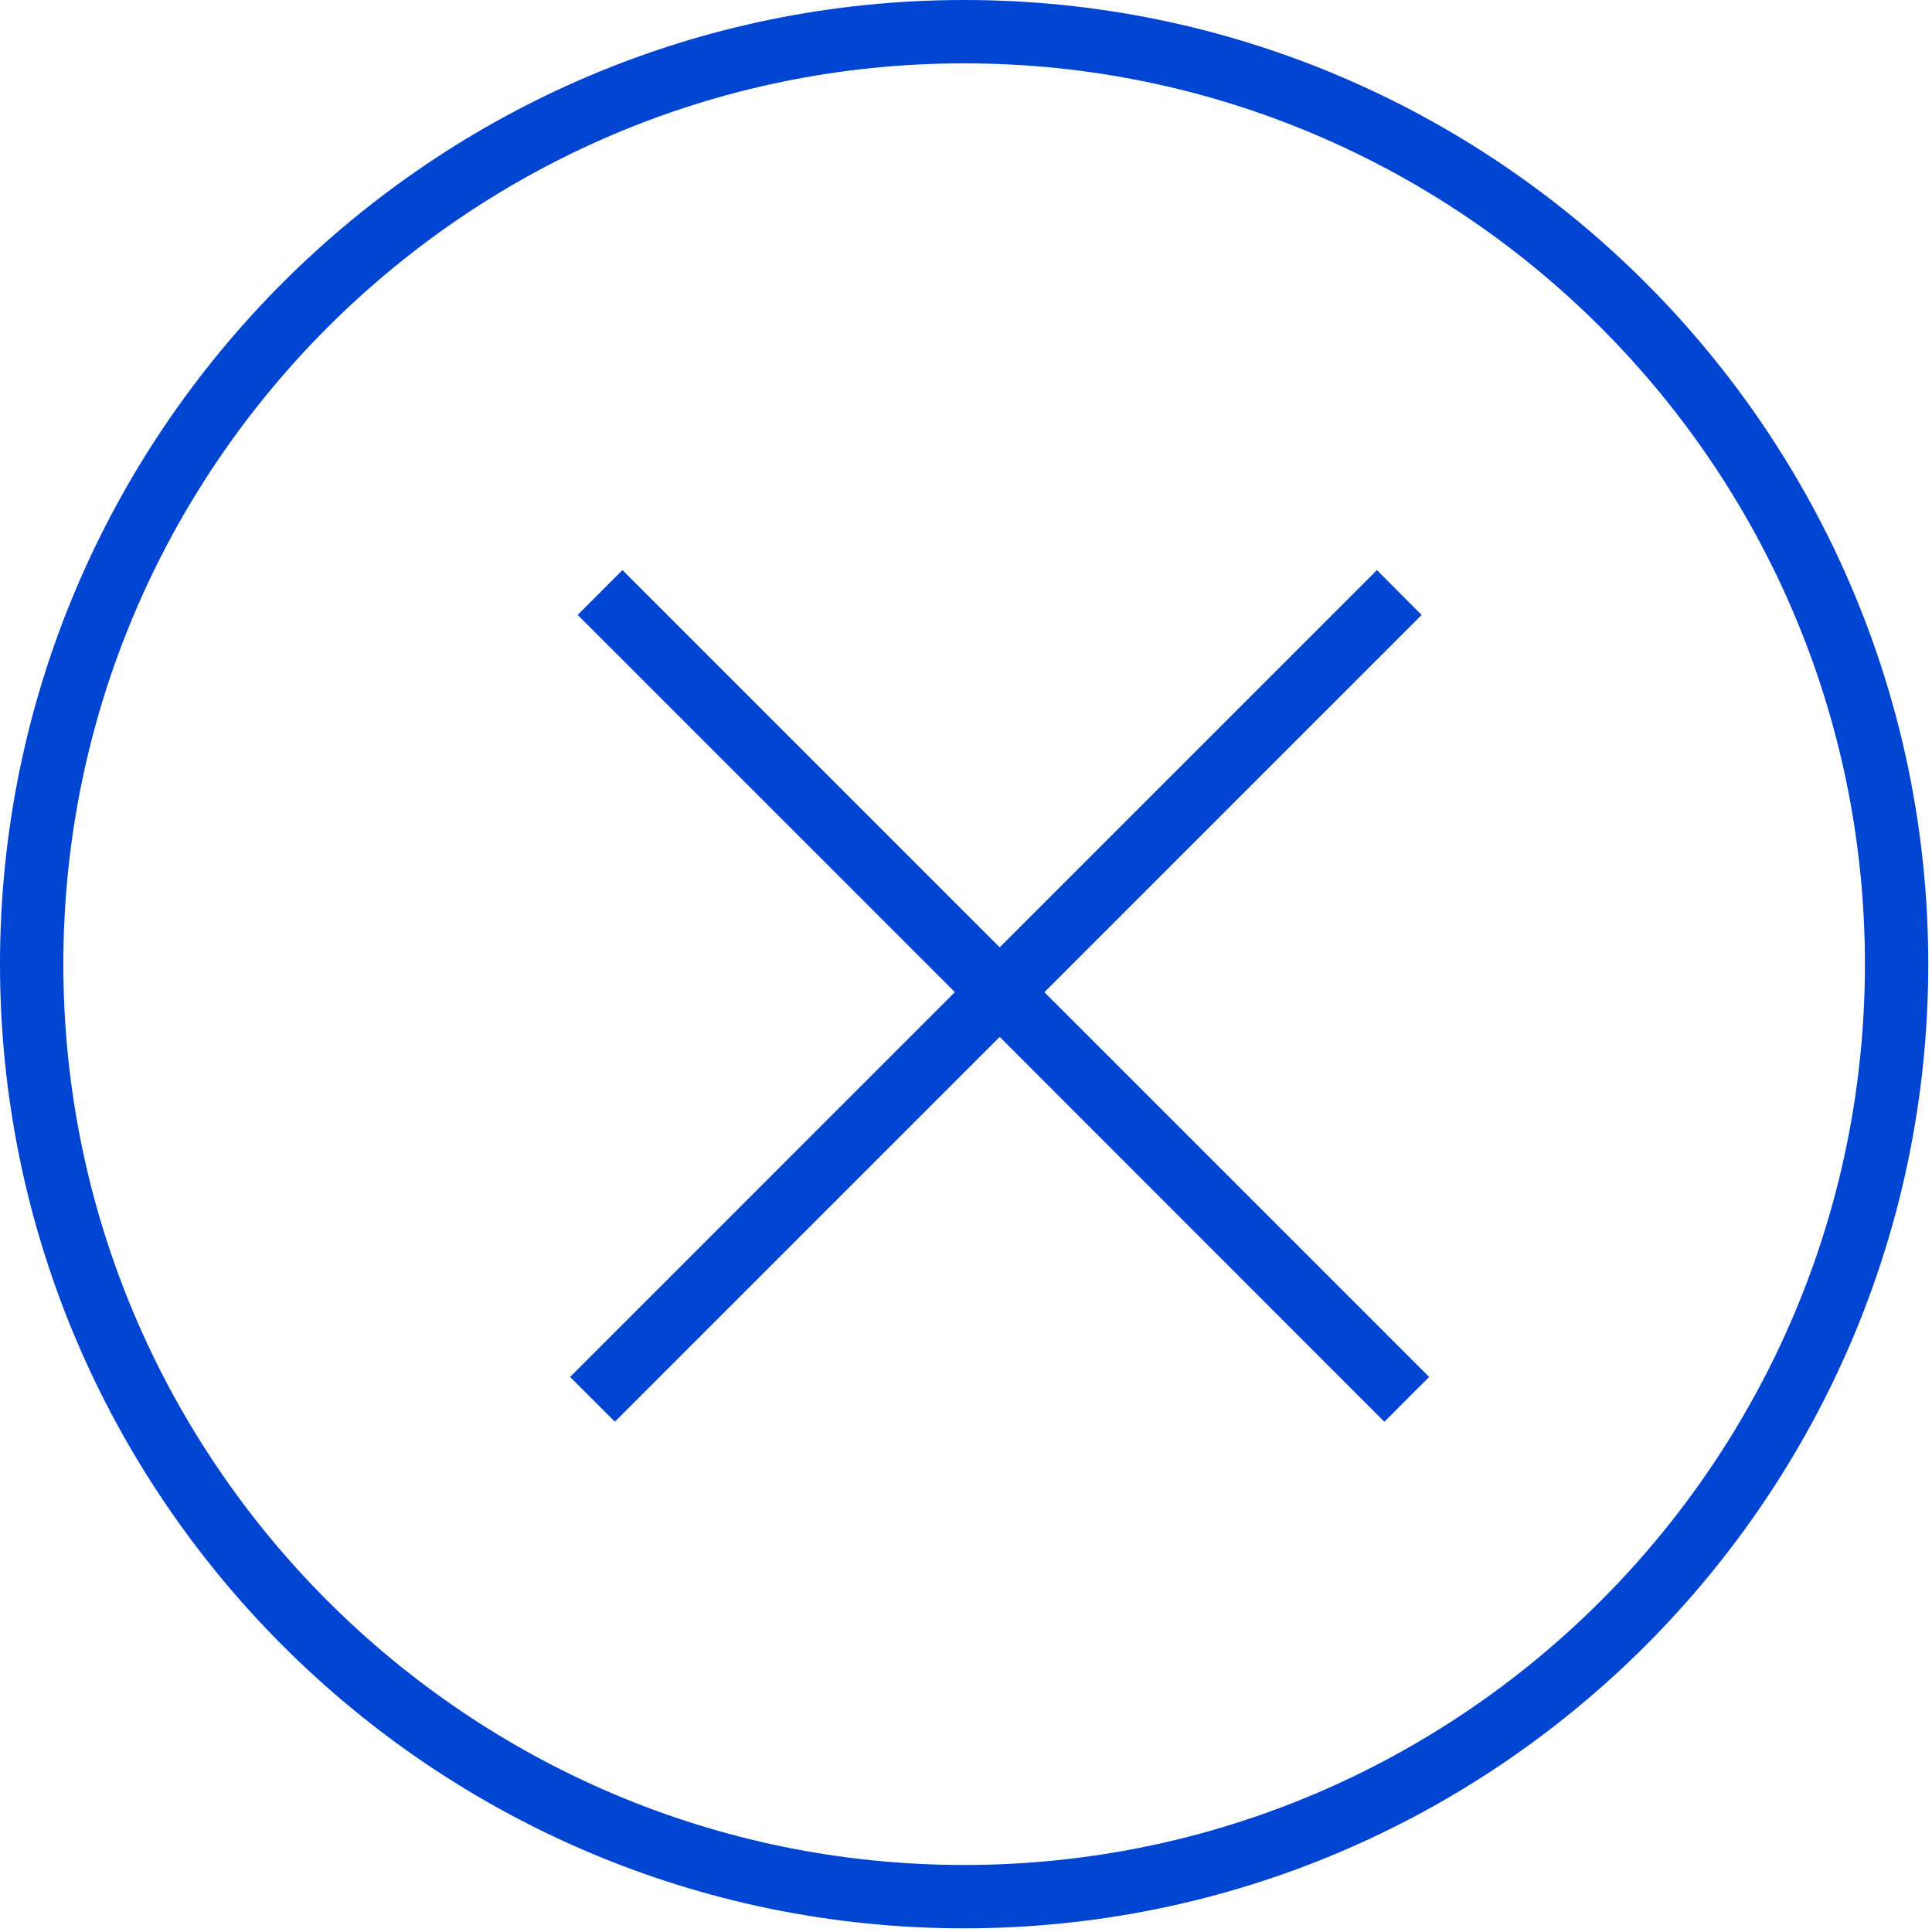
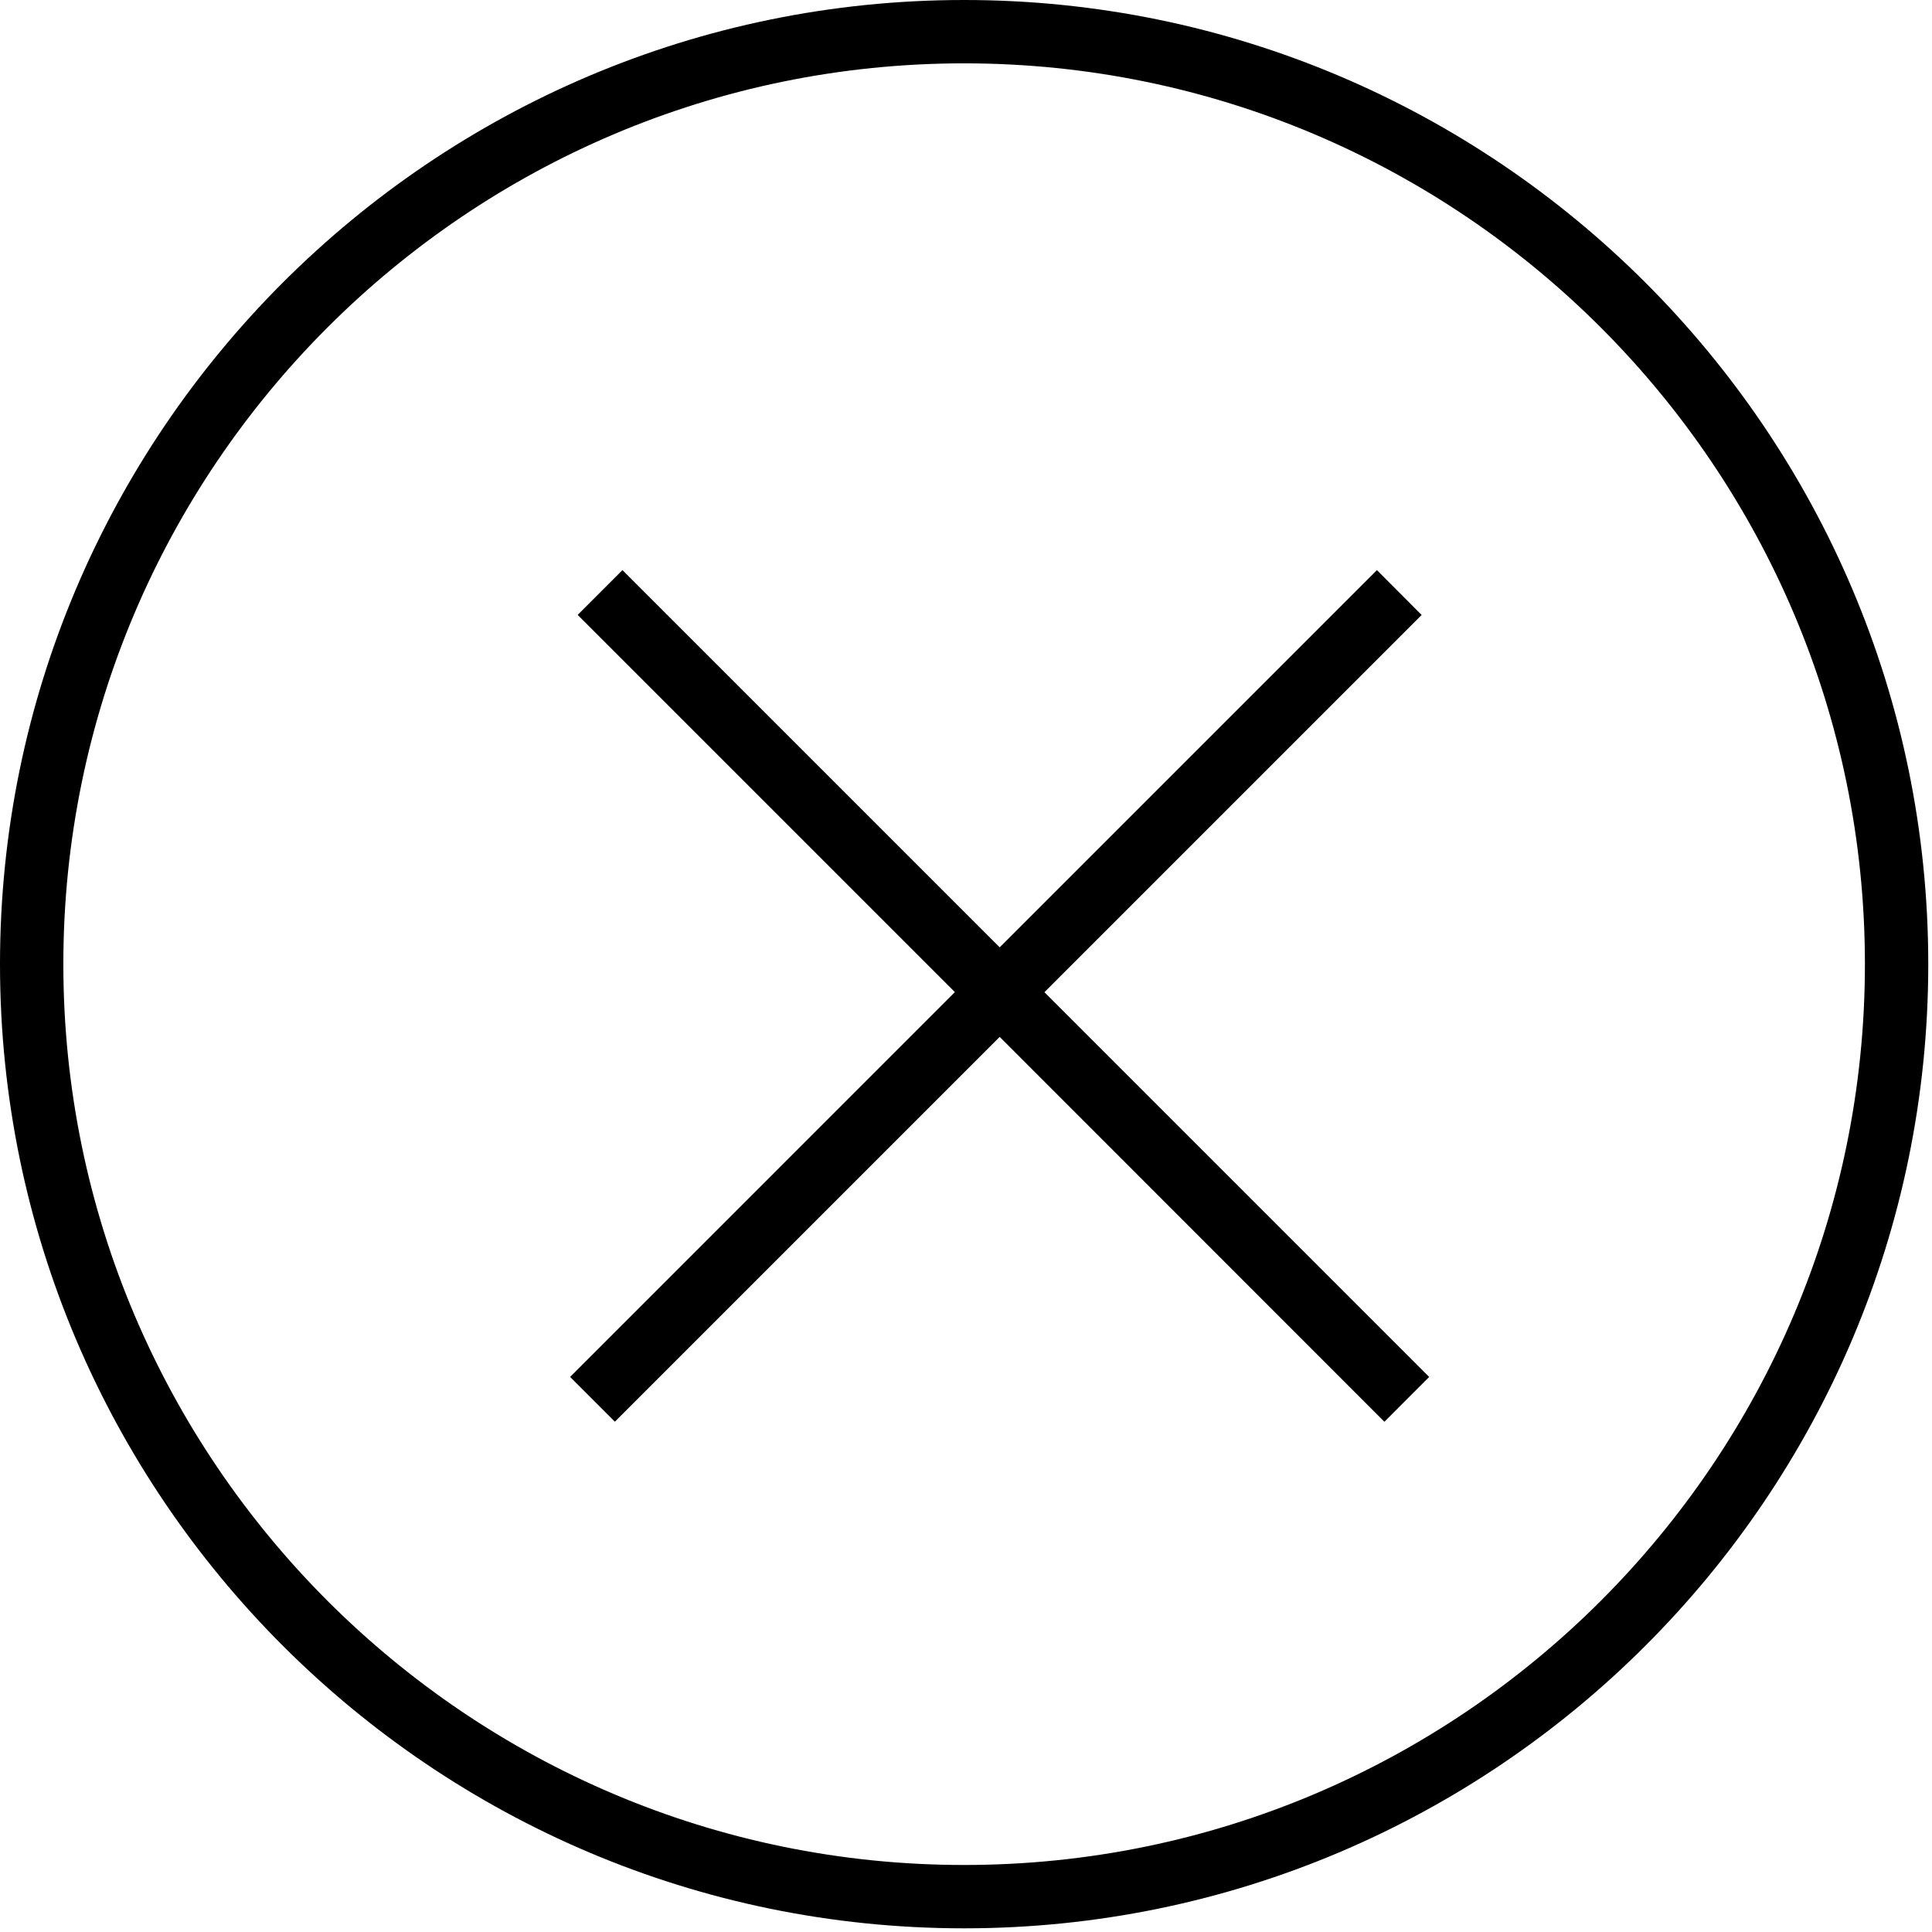
<svg xmlns="http://www.w3.org/2000/svg" width="61" height="61" viewBox="0 0 61 61" preserveAspectRatio="xMinYMin">
-   <path d="M30.44 0C13.656 0 0 13.656 0 30.442c0 16.785 13.655 30.442 30.44 30.442 16.786 0 30.442-13.657 30.442-30.442C60.882 13.656 47.226 0 30.442 0zm0 58.884C14.76 58.884 2 46.124 2 30.442S14.758 2 30.44 2c15.684 0 28.442 12.76 28.442 28.442 0 15.683-12.758 28.442-28.44 28.442zm1.123-28.974L19.653 18l-1.414 1.414 11.91 11.91L18 43.474l1.414 1.414 12.15-12.15L43.71 44.89l1.414-1.415-12.148-12.148 11.91-11.91L43.474 18l-11.91 11.91z" id="Imported-Layers" fill="#0045D2" fill-rule="evenodd" />
+   <path d="M30.44 0C13.656 0 0 13.656 0 30.442c0 16.785 13.655 30.442 30.44 30.442 16.786 0 30.442-13.657 30.442-30.442C60.882 13.656 47.226 0 30.442 0zm0 58.884C14.76 58.884 2 46.124 2 30.442S14.758 2 30.44 2c15.684 0 28.442 12.76 28.442 28.442 0 15.683-12.758 28.442-28.44 28.442zm1.123-28.974L19.653 18l-1.414 1.414 11.91 11.91L18 43.474l1.414 1.414 12.15-12.15L43.71 44.89l1.414-1.415-12.148-12.148 11.91-11.91L43.474 18l-11.91 11.91z" id="Imported-Layers" fill="#000000" fill-rule="evenodd" />
</svg>
